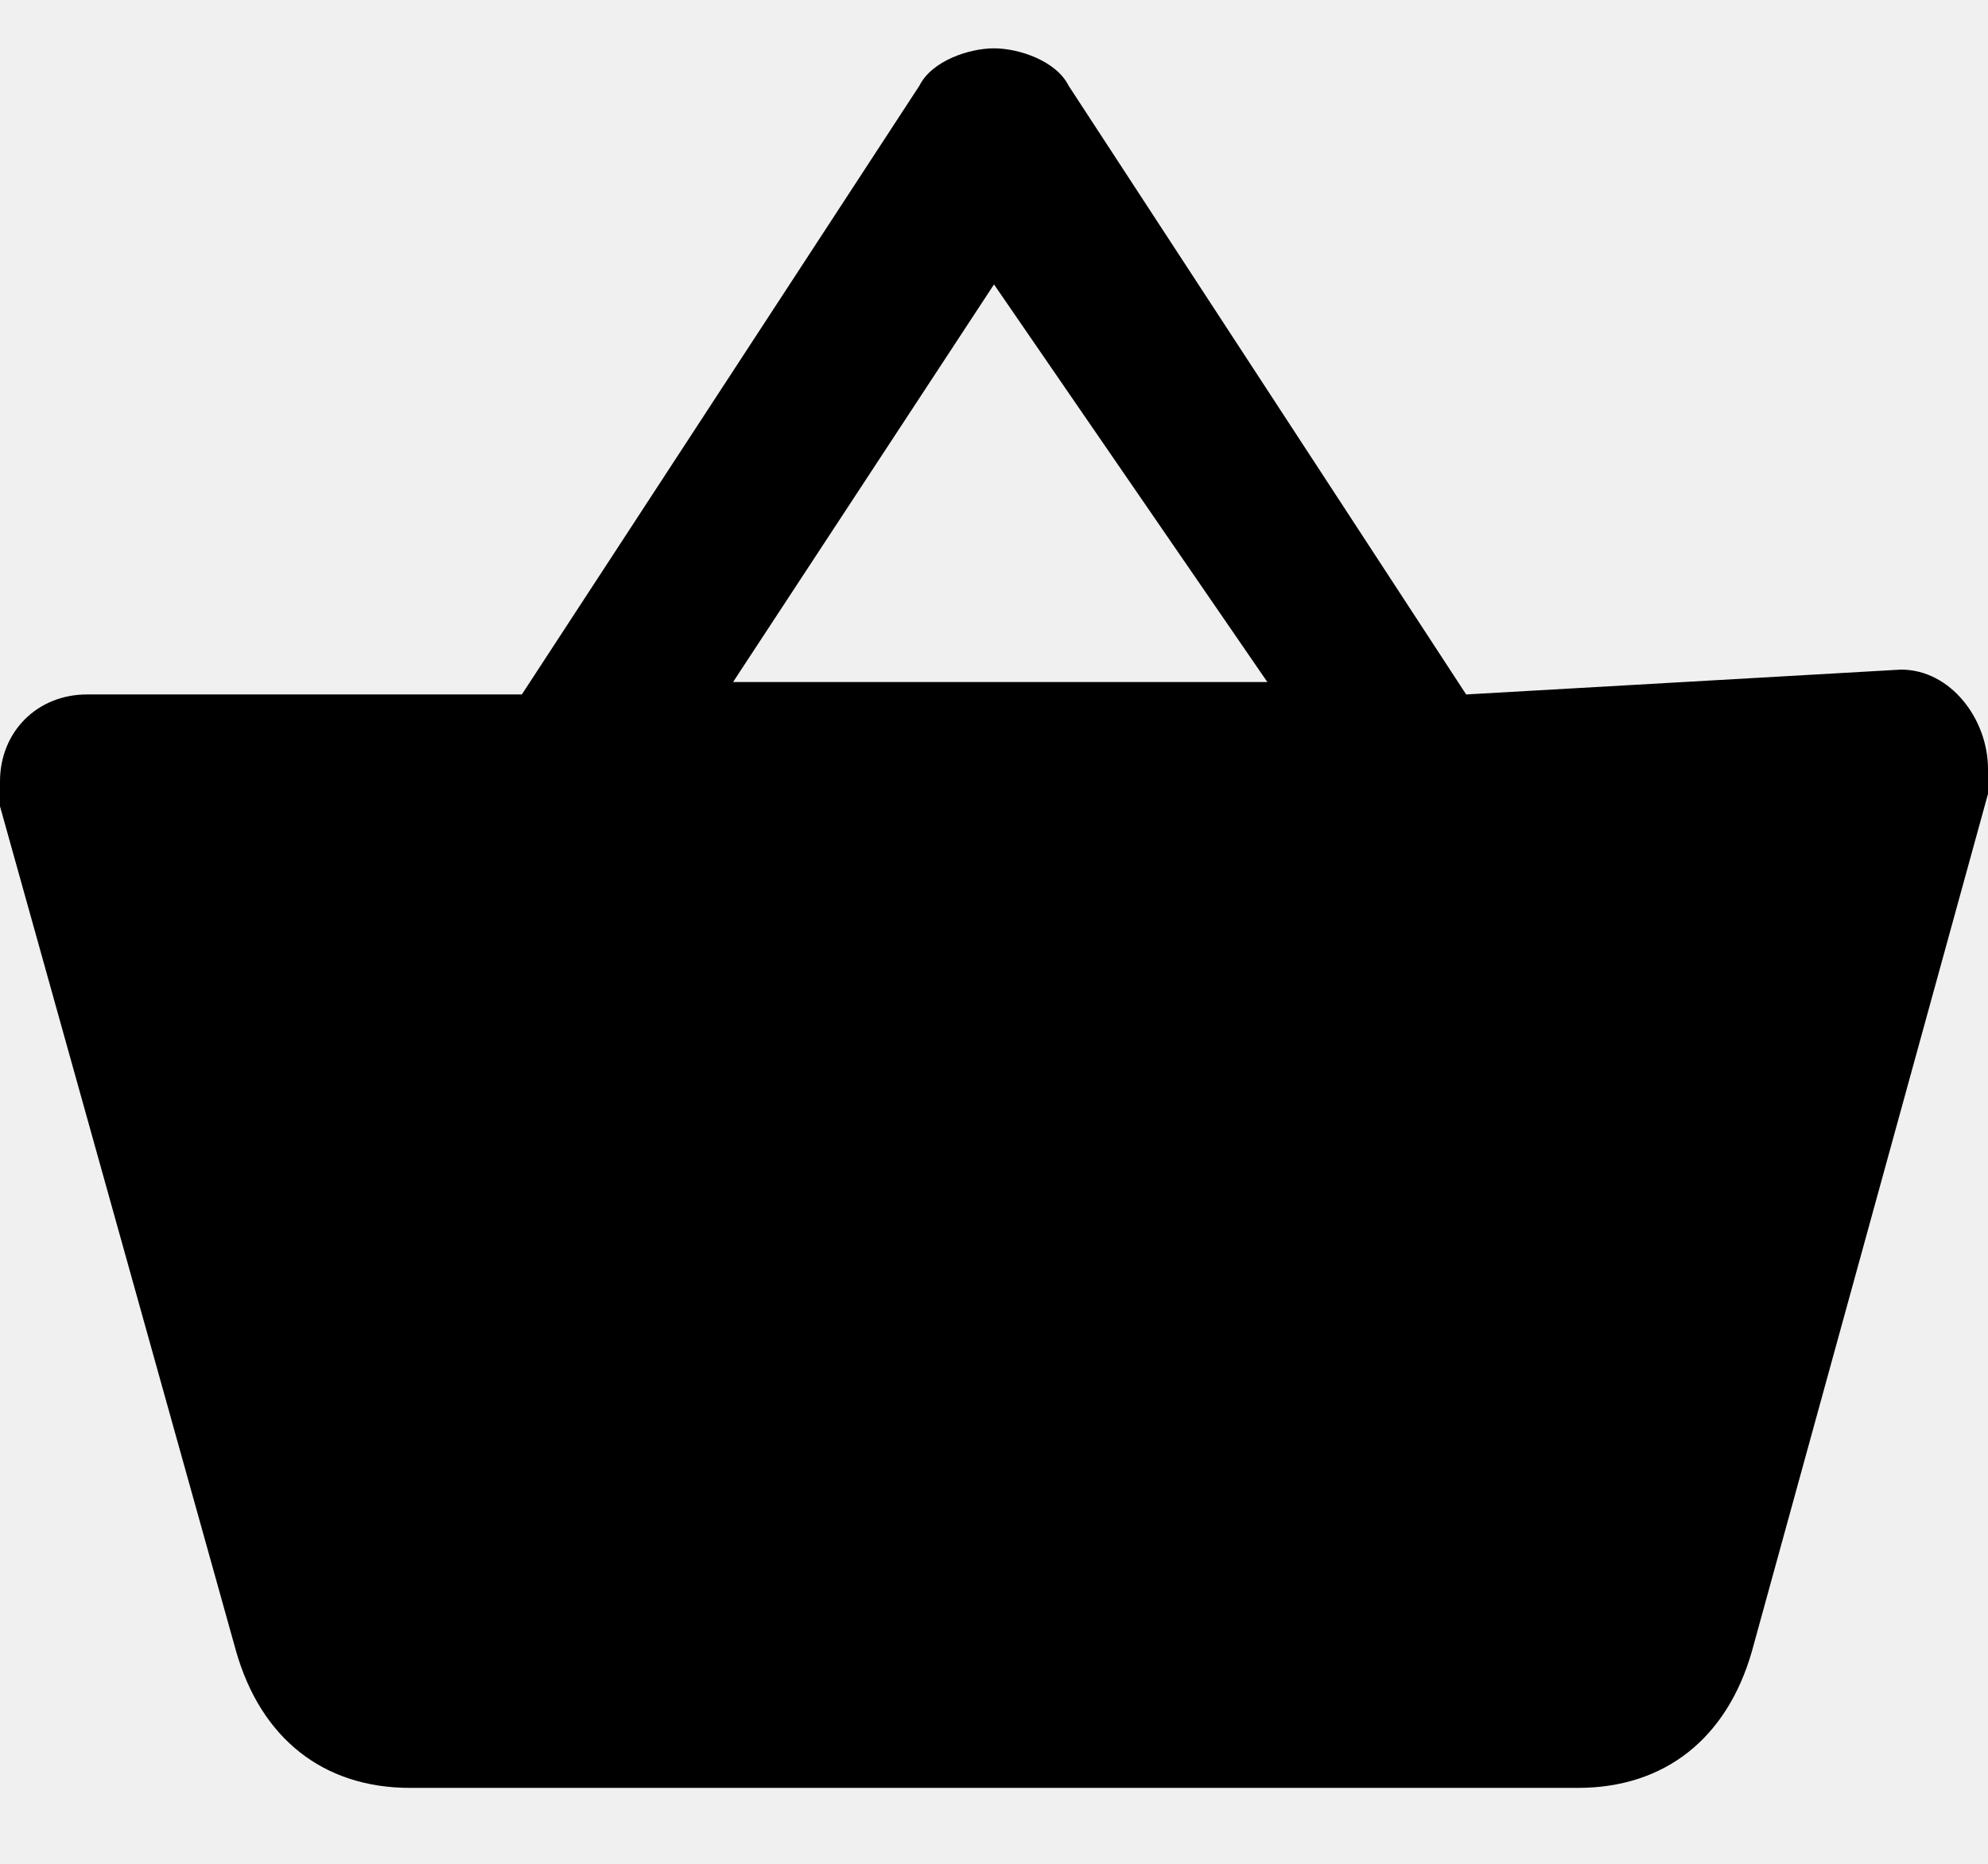
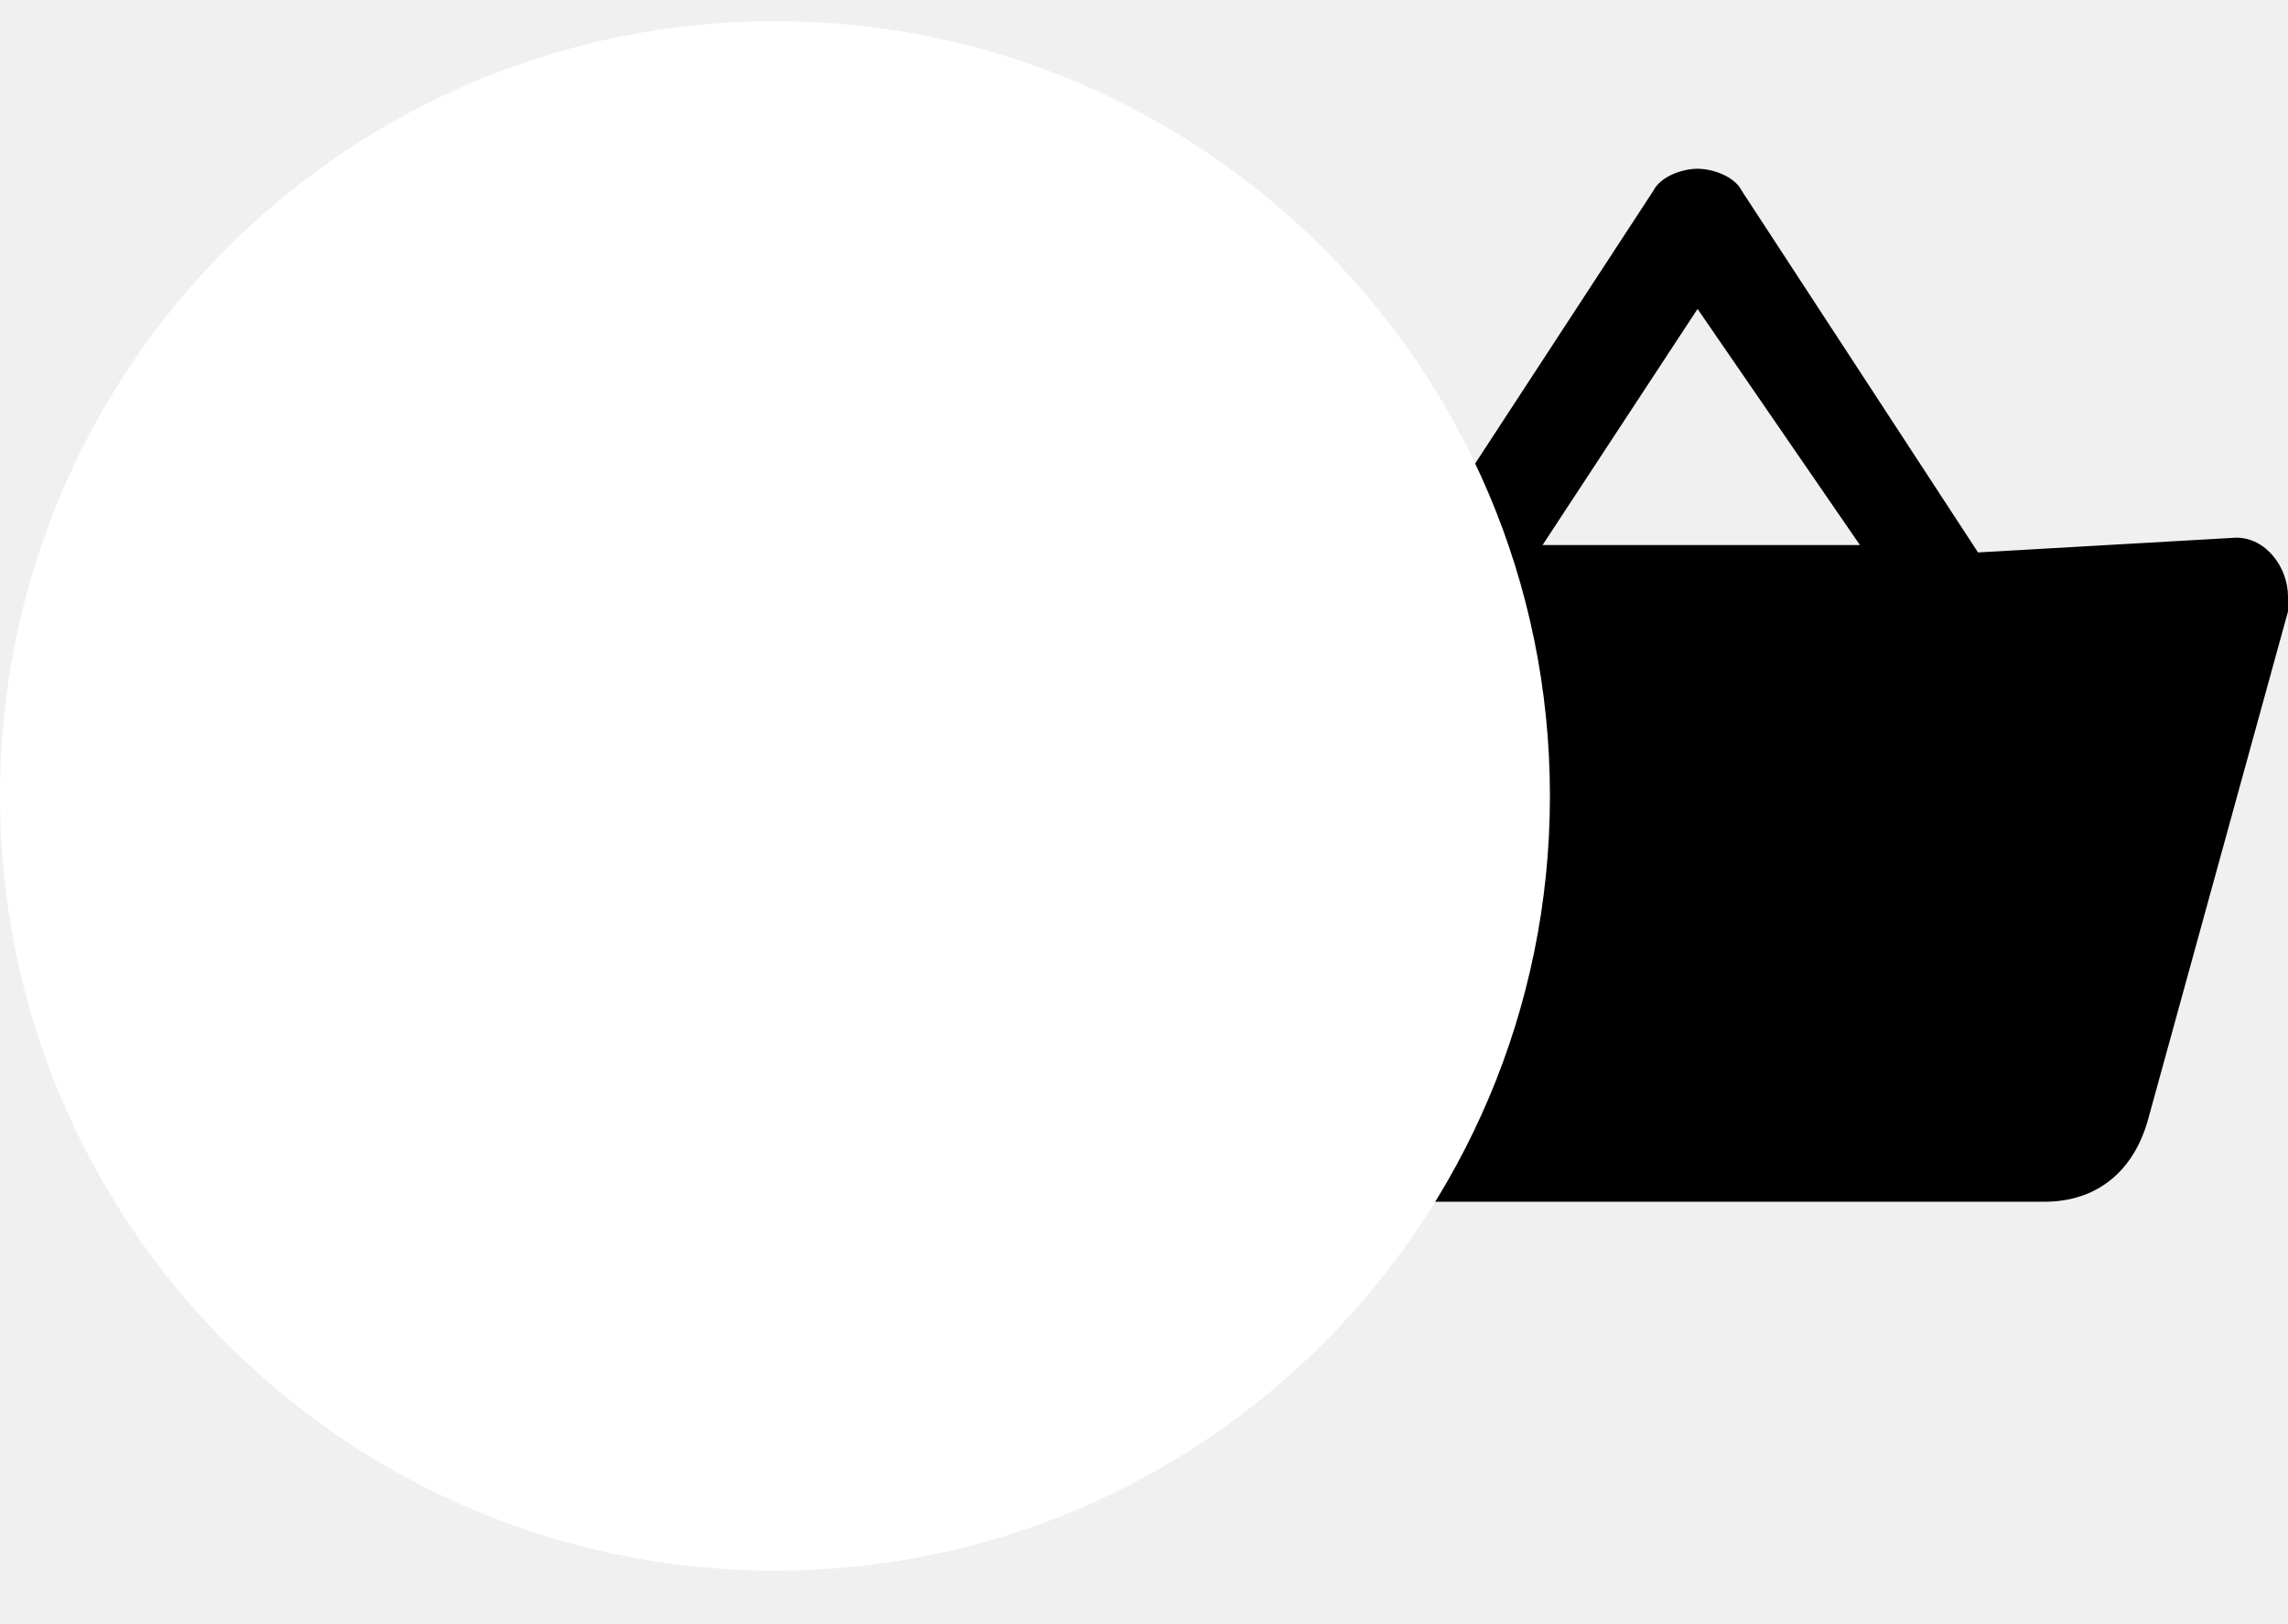
- <svg xmlns="http://www.w3.org/2000/svg" width="16" height="15" viewBox="0 0 16 15" fill="none">
-   <g clip-path="url(#clip0_19007_641)">
-     <path d="M15.3 5.389L11.8 5.589L8.6 0.689C8.5 0.489 8.2 0.389 8 0.389C7.8 0.389 7.5 0.489 7.4 0.689L4.2 5.589H0.7C0.3 5.589 0 5.889 0 6.289C0 6.389 0 6.389 0 6.489L1.9 13.289C2.1 13.989 2.6 14.389 3.3 14.389H12.7C13.4 14.389 13.9 13.989 14.1 13.289L16 6.389C16 6.289 16 6.289 16 6.189C16 5.789 15.7 5.389 15.3 5.389ZM8 2.289L10.2 5.489H5.9L8 2.289Z" fill="black" />
+ <svg xmlns="http://www.w3.org/2000/svg" width="31" height="22" viewBox="0 0 31 22" fill="none">
+   <g clip-path="url(#clip0_11503_3437)">
+     <path d="M30.3 7.287L26.8 7.487L23.6 2.587C23.5 2.387 23.2 2.287 23 2.287C22.8 2.287 22.5 2.387 22.4 2.587L19.2 7.487H15.7C15.3 7.487 15 7.787 15 8.187C15 8.287 15 8.287 15 8.387L16.9 15.187C17.1 15.887 17.6 16.287 18.3 16.287H27.7C28.4 16.287 28.9 15.887 29.1 15.187L31 8.287C31 8.187 31 8.187 31 8.087C31 7.687 30.7 7.287 30.3 7.287ZM23 4.187L25.2 7.387H20.9L23 4.187Z" fill="black" />
  </g>
+   <circle cx="10.5" cy="10.787" r="10.5" fill="white" />
  <defs>
-     <clipPath id="clip0_19007_641">
-       <rect width="16" height="14" fill="white" transform="translate(0 0.388916)" />
+     <clipPath id="clip0_11503_3437">
+       <rect width="16" height="14" fill="white" transform="translate(15 2.28699)" />
    </clipPath>
  </defs>
</svg>
